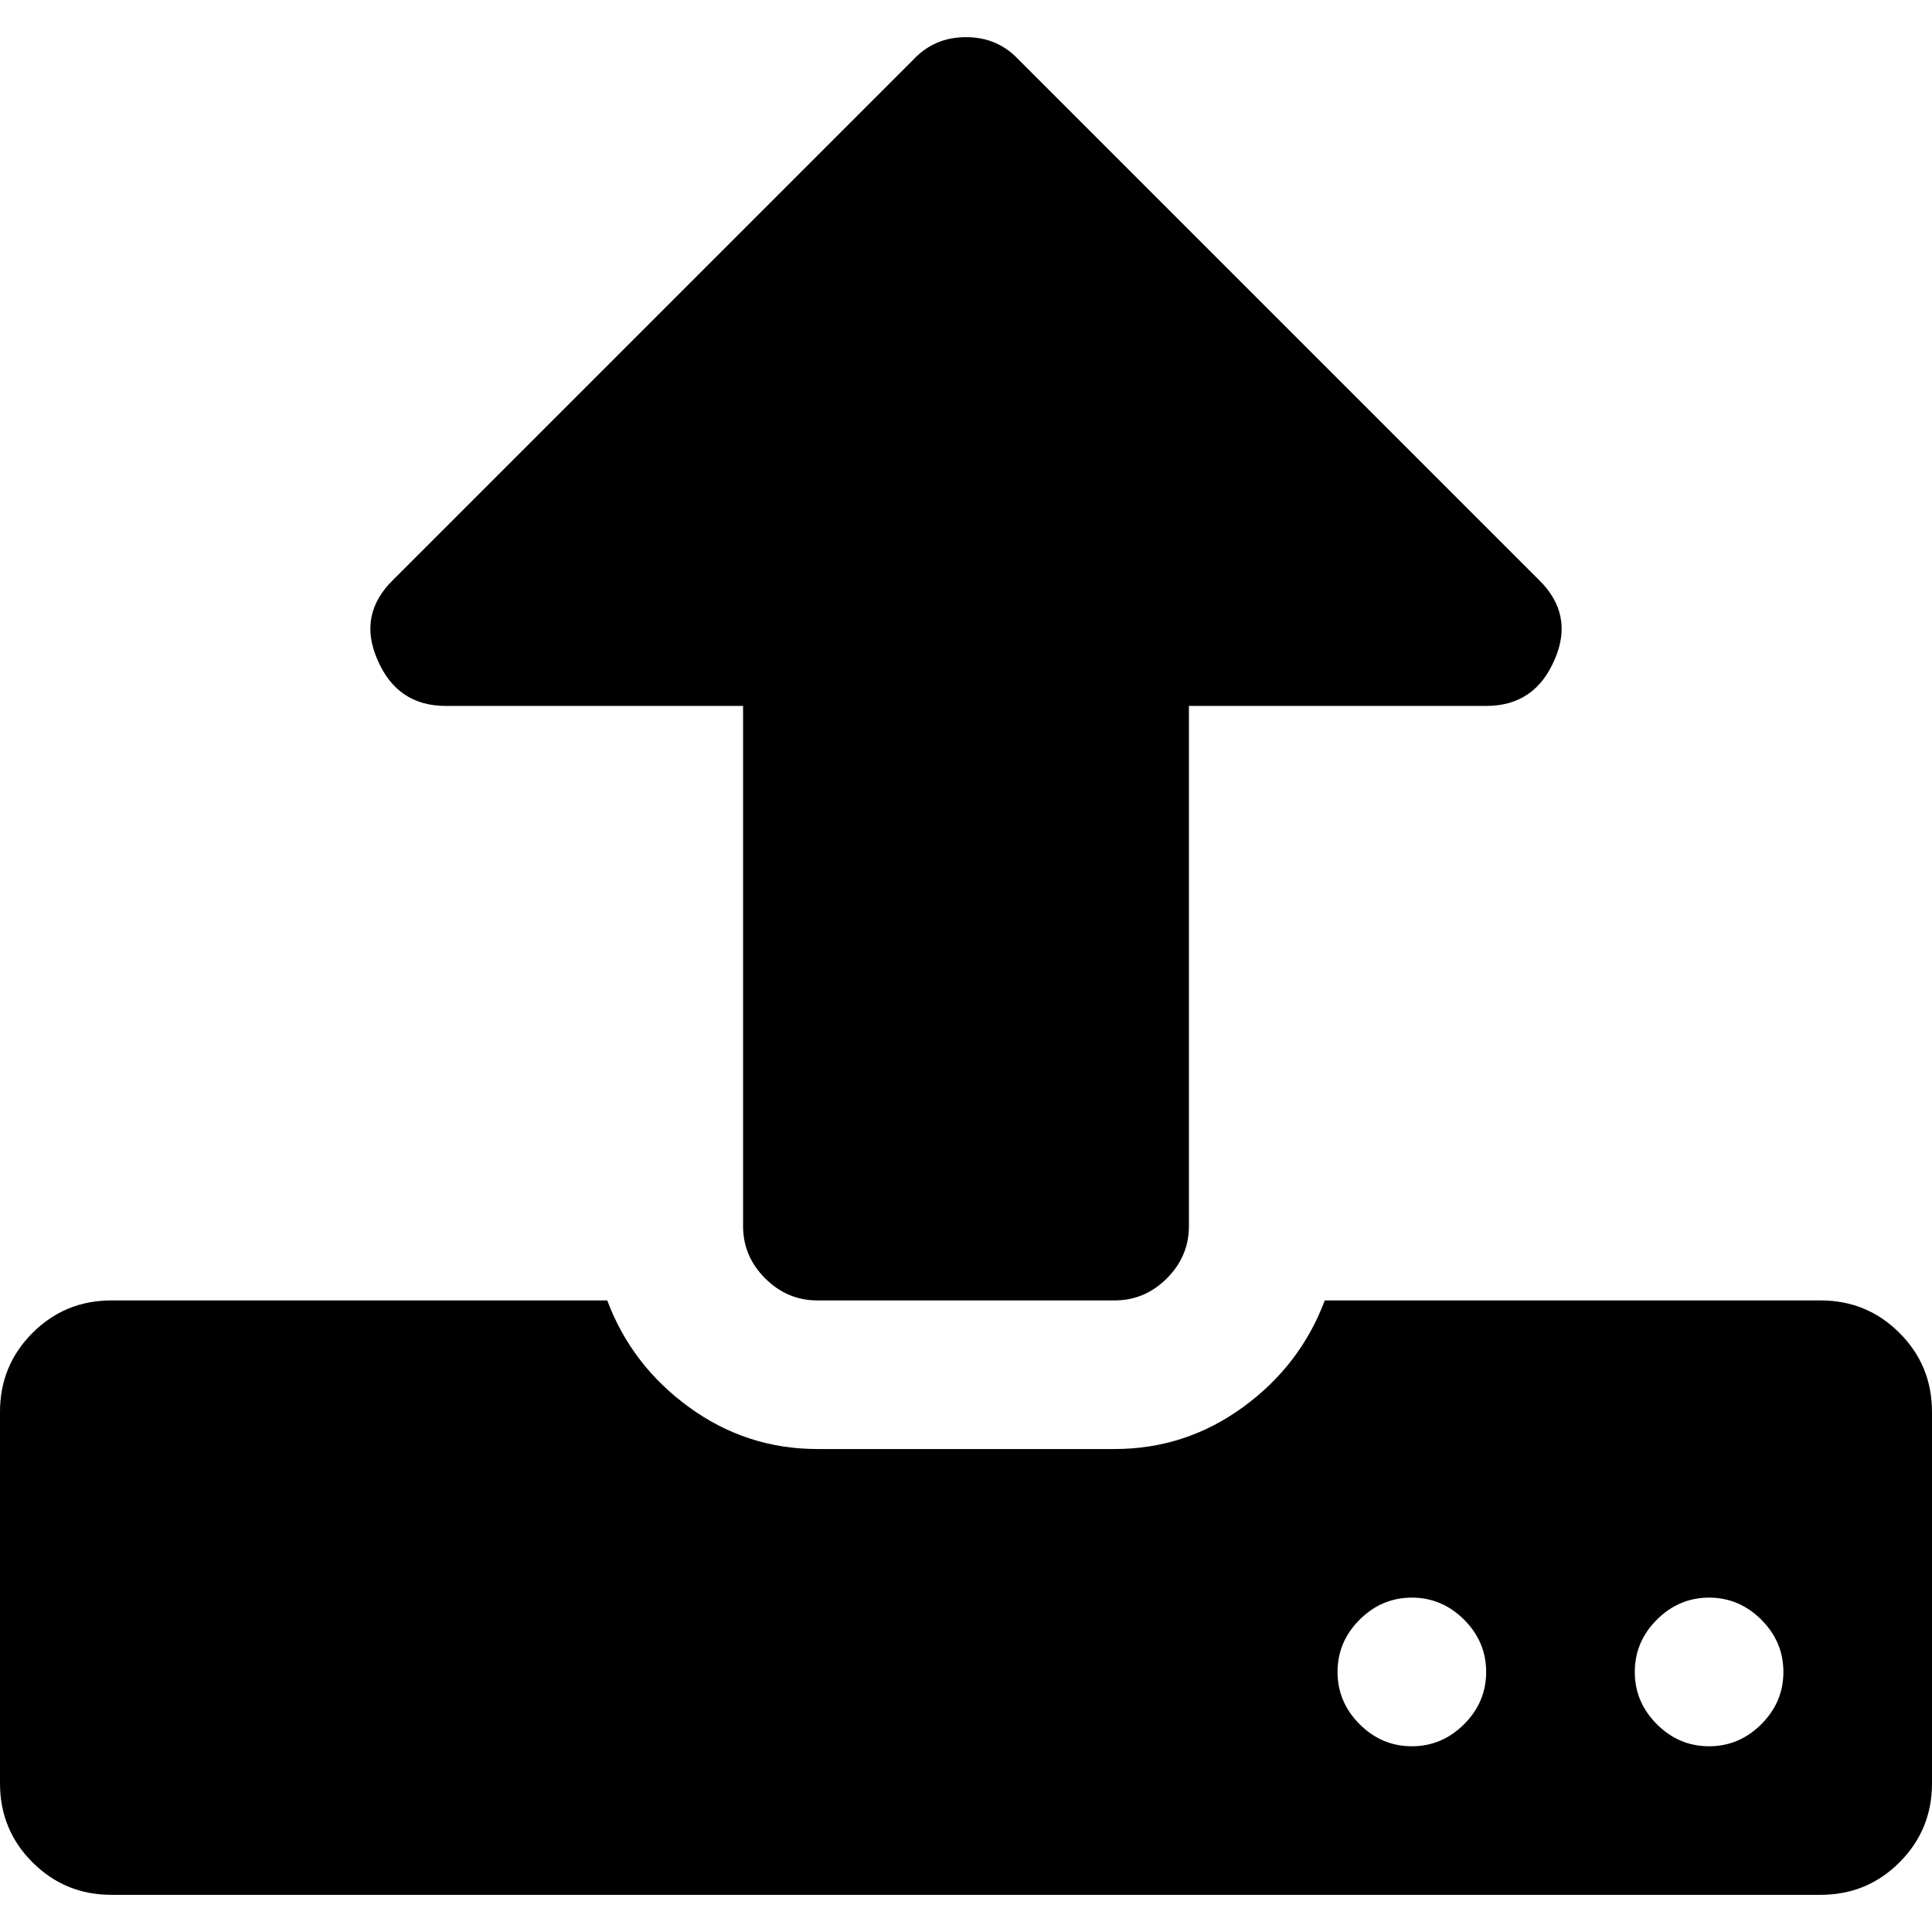
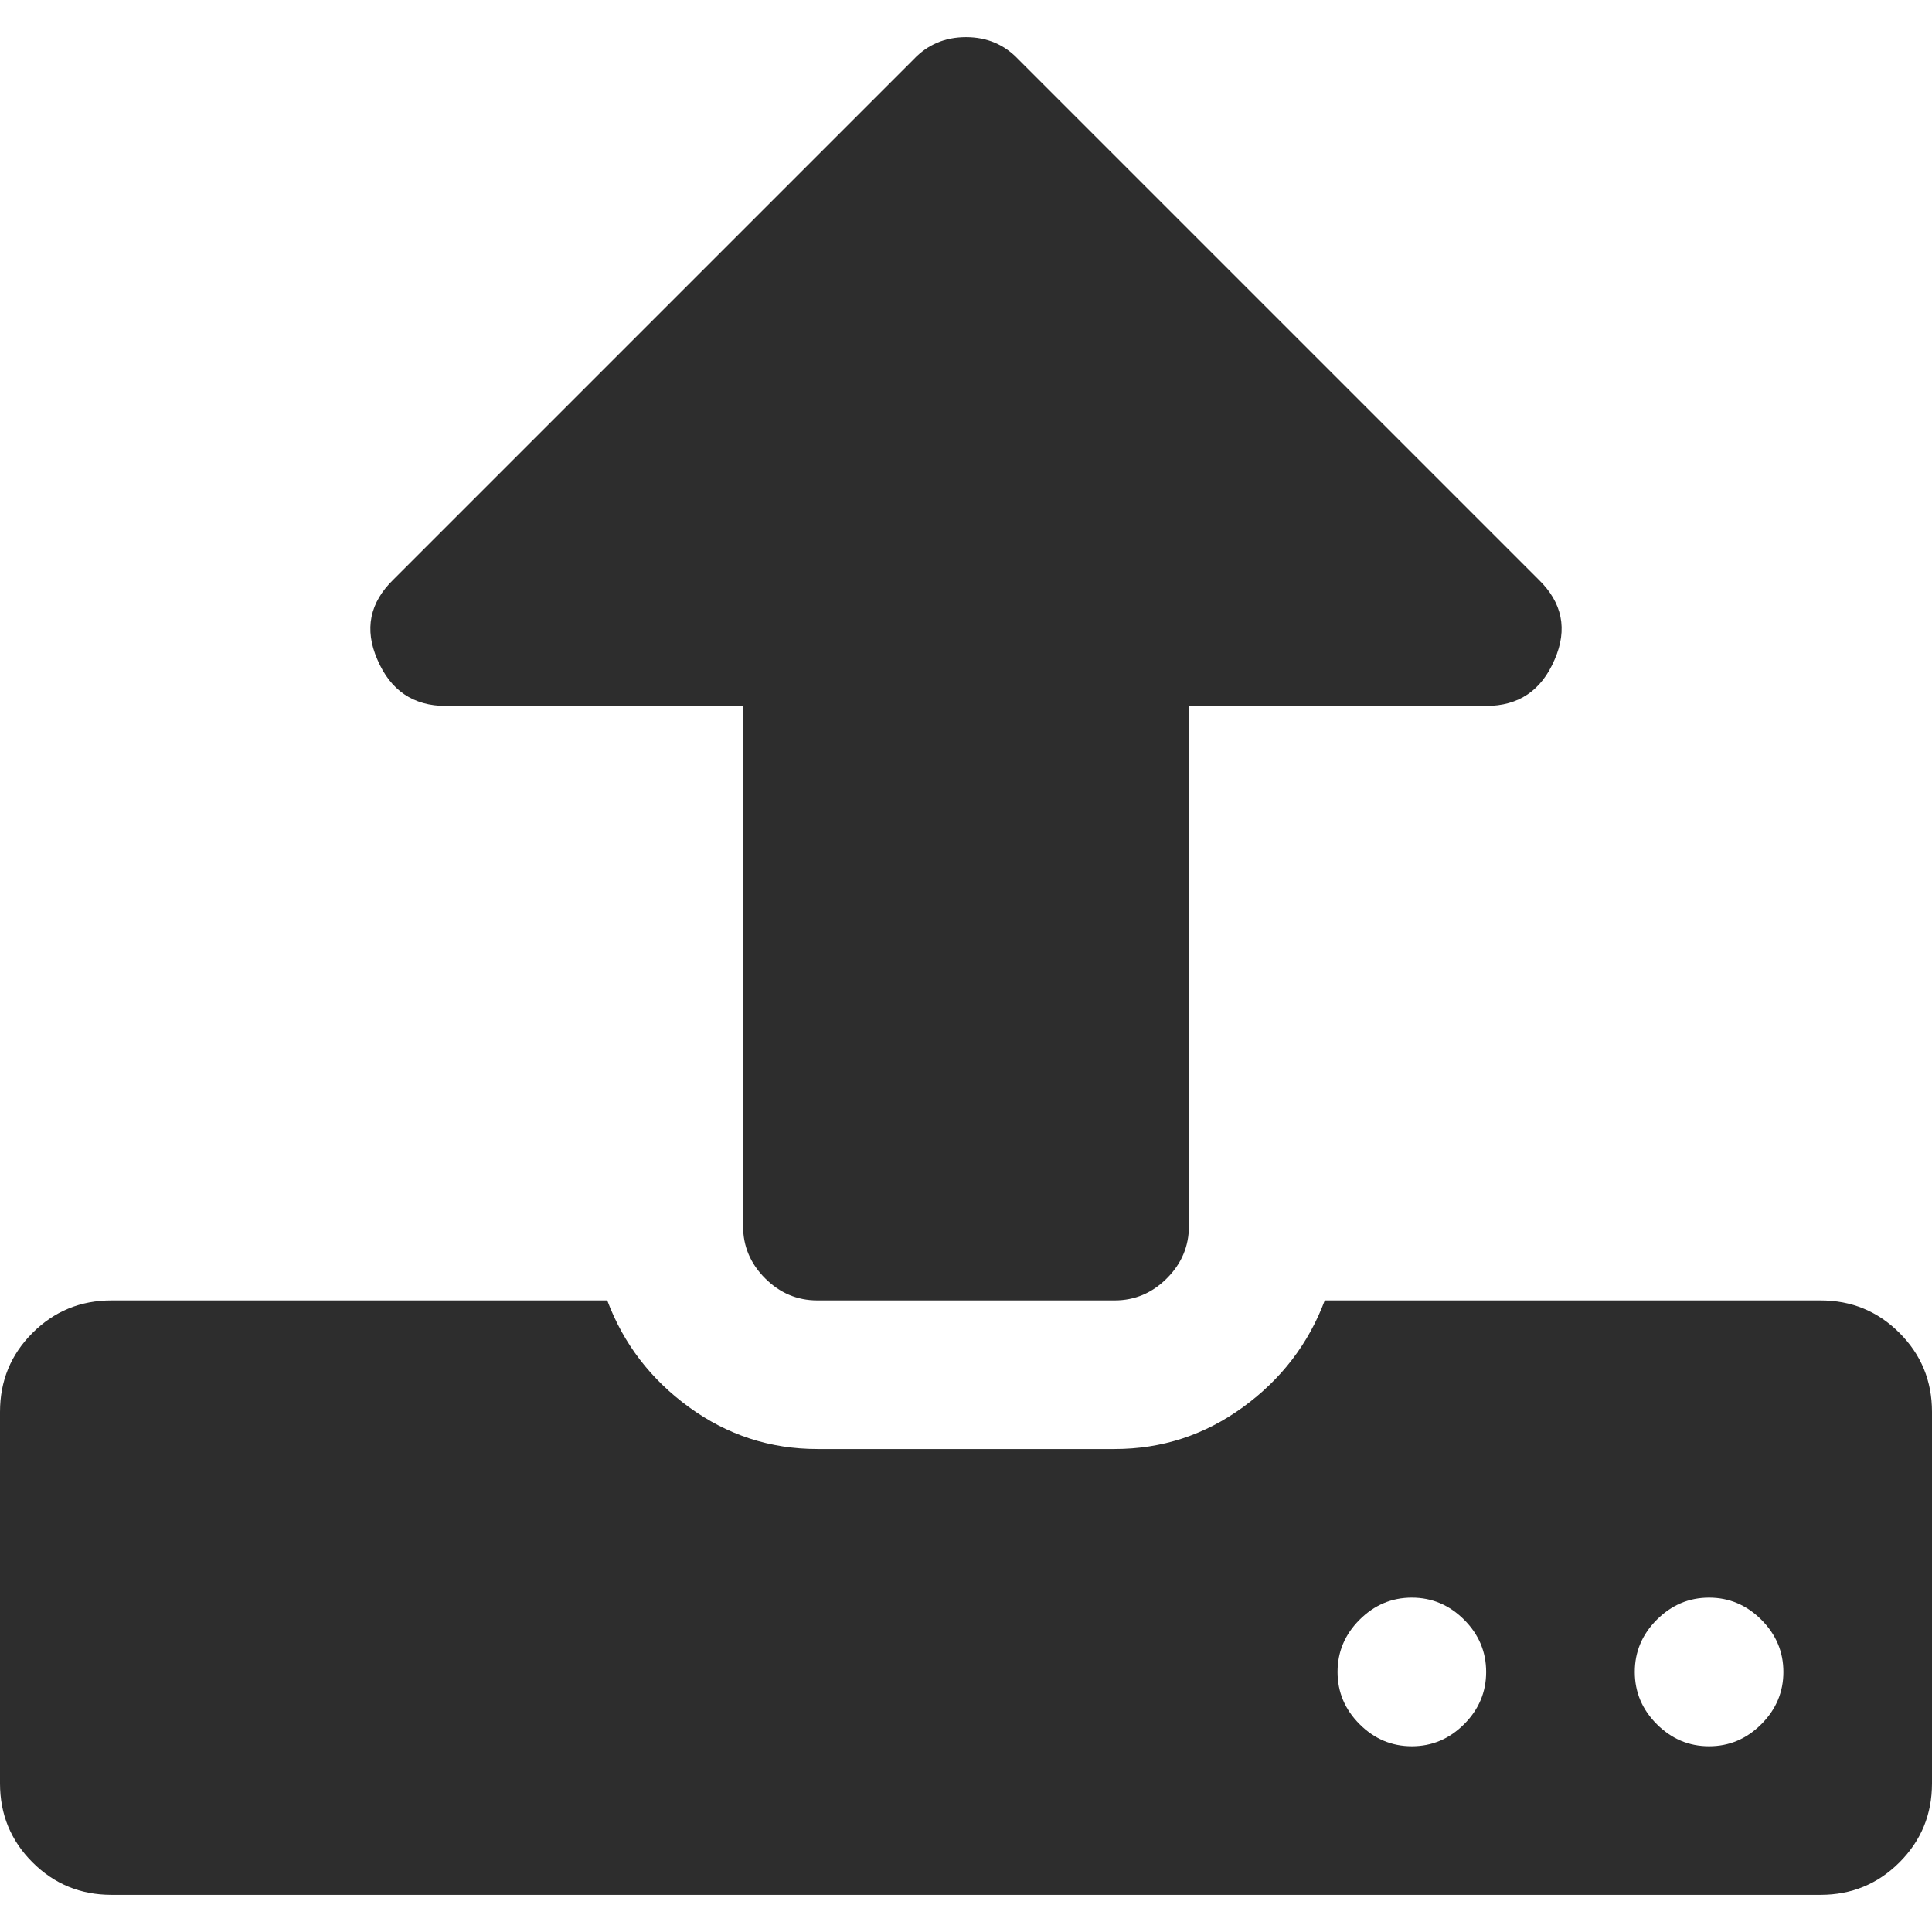
- <svg xmlns="http://www.w3.org/2000/svg" version="1.1" id="Capa_1" x="0px" y="0px" width="475.078px" height="475.077px" viewBox="0 0 475.078 475.077" style="enable-background:new 0 0 475.078 475.077;" xml:space="preserve">
+ <svg xmlns="http://www.w3.org/2000/svg" version="1.1" id="Capa_1" x="0px" y="0px" width="475.078px" height="475.077px" viewBox="0 0 475.078 475.077" fill="#2d2d2d" style="enable-background:new 0 0 475.078 475.077;" xml:space="preserve">
  <g>
    <g>
      <path d="M467.081,327.767c-5.321-5.331-11.797-7.994-19.411-7.994h-121.91c-3.994,10.657-10.705,19.411-20.126,26.262    c-9.425,6.852-19.938,10.28-31.546,10.28h-73.096c-11.609,0-22.126-3.429-31.545-10.28c-9.423-6.851-16.13-15.604-20.127-26.262    H27.408c-7.612,0-14.083,2.663-19.414,7.994C2.664,333.092,0,339.563,0,347.178v91.361c0,7.61,2.664,14.089,7.994,19.41    c5.33,5.329,11.801,7.991,19.414,7.991h420.266c7.61,0,14.086-2.662,19.41-7.991c5.332-5.328,7.994-11.8,7.994-19.41v-91.361    C475.078,339.563,472.416,333.099,467.081,327.767z M360.025,423.978c-3.621,3.617-7.905,5.428-12.854,5.428    s-9.227-1.811-12.847-5.428c-3.614-3.613-5.421-7.898-5.421-12.847s1.807-9.236,5.421-12.847c3.62-3.613,7.898-5.428,12.847-5.428    s9.232,1.814,12.854,5.428c3.613,3.61,5.421,7.898,5.421,12.847S363.638,420.364,360.025,423.978z M433.109,423.978    c-3.614,3.617-7.898,5.428-12.848,5.428c-4.948,0-9.229-1.811-12.847-5.428c-3.613-3.613-5.42-7.898-5.42-12.847    s1.807-9.236,5.42-12.847c3.617-3.613,7.898-5.428,12.847-5.428c4.949,0,9.233,1.814,12.848,5.428    c3.617,3.61,5.427,7.898,5.427,12.847S436.729,420.364,433.109,423.978z" />
      <path d="M109.632,173.59h73.089v127.909c0,4.948,1.809,9.232,5.424,12.847c3.617,3.613,7.9,5.427,12.847,5.427h73.096    c4.948,0,9.227-1.813,12.847-5.427c3.614-3.614,5.421-7.898,5.421-12.847V173.59h73.091c7.997,0,13.613-3.809,16.844-11.42    c3.237-7.422,1.902-13.99-3.997-19.701L250.385,14.562c-3.429-3.617-7.706-5.426-12.847-5.426c-5.136,0-9.419,1.809-12.847,5.426    L96.786,142.469c-5.902,5.711-7.233,12.275-3.999,19.701C96.026,169.785,101.64,173.59,109.632,173.59z" />
    </g>
  </g>
  <g>
</g>
  <g>
</g>
  <g>
</g>
  <g>
</g>
  <g>
</g>
  <g>
</g>
  <g>
</g>
  <g>
</g>
  <g>
</g>
  <g>
</g>
  <g>
</g>
  <g>
</g>
  <g>
</g>
  <g>
</g>
  <g>
</g>
</svg>
